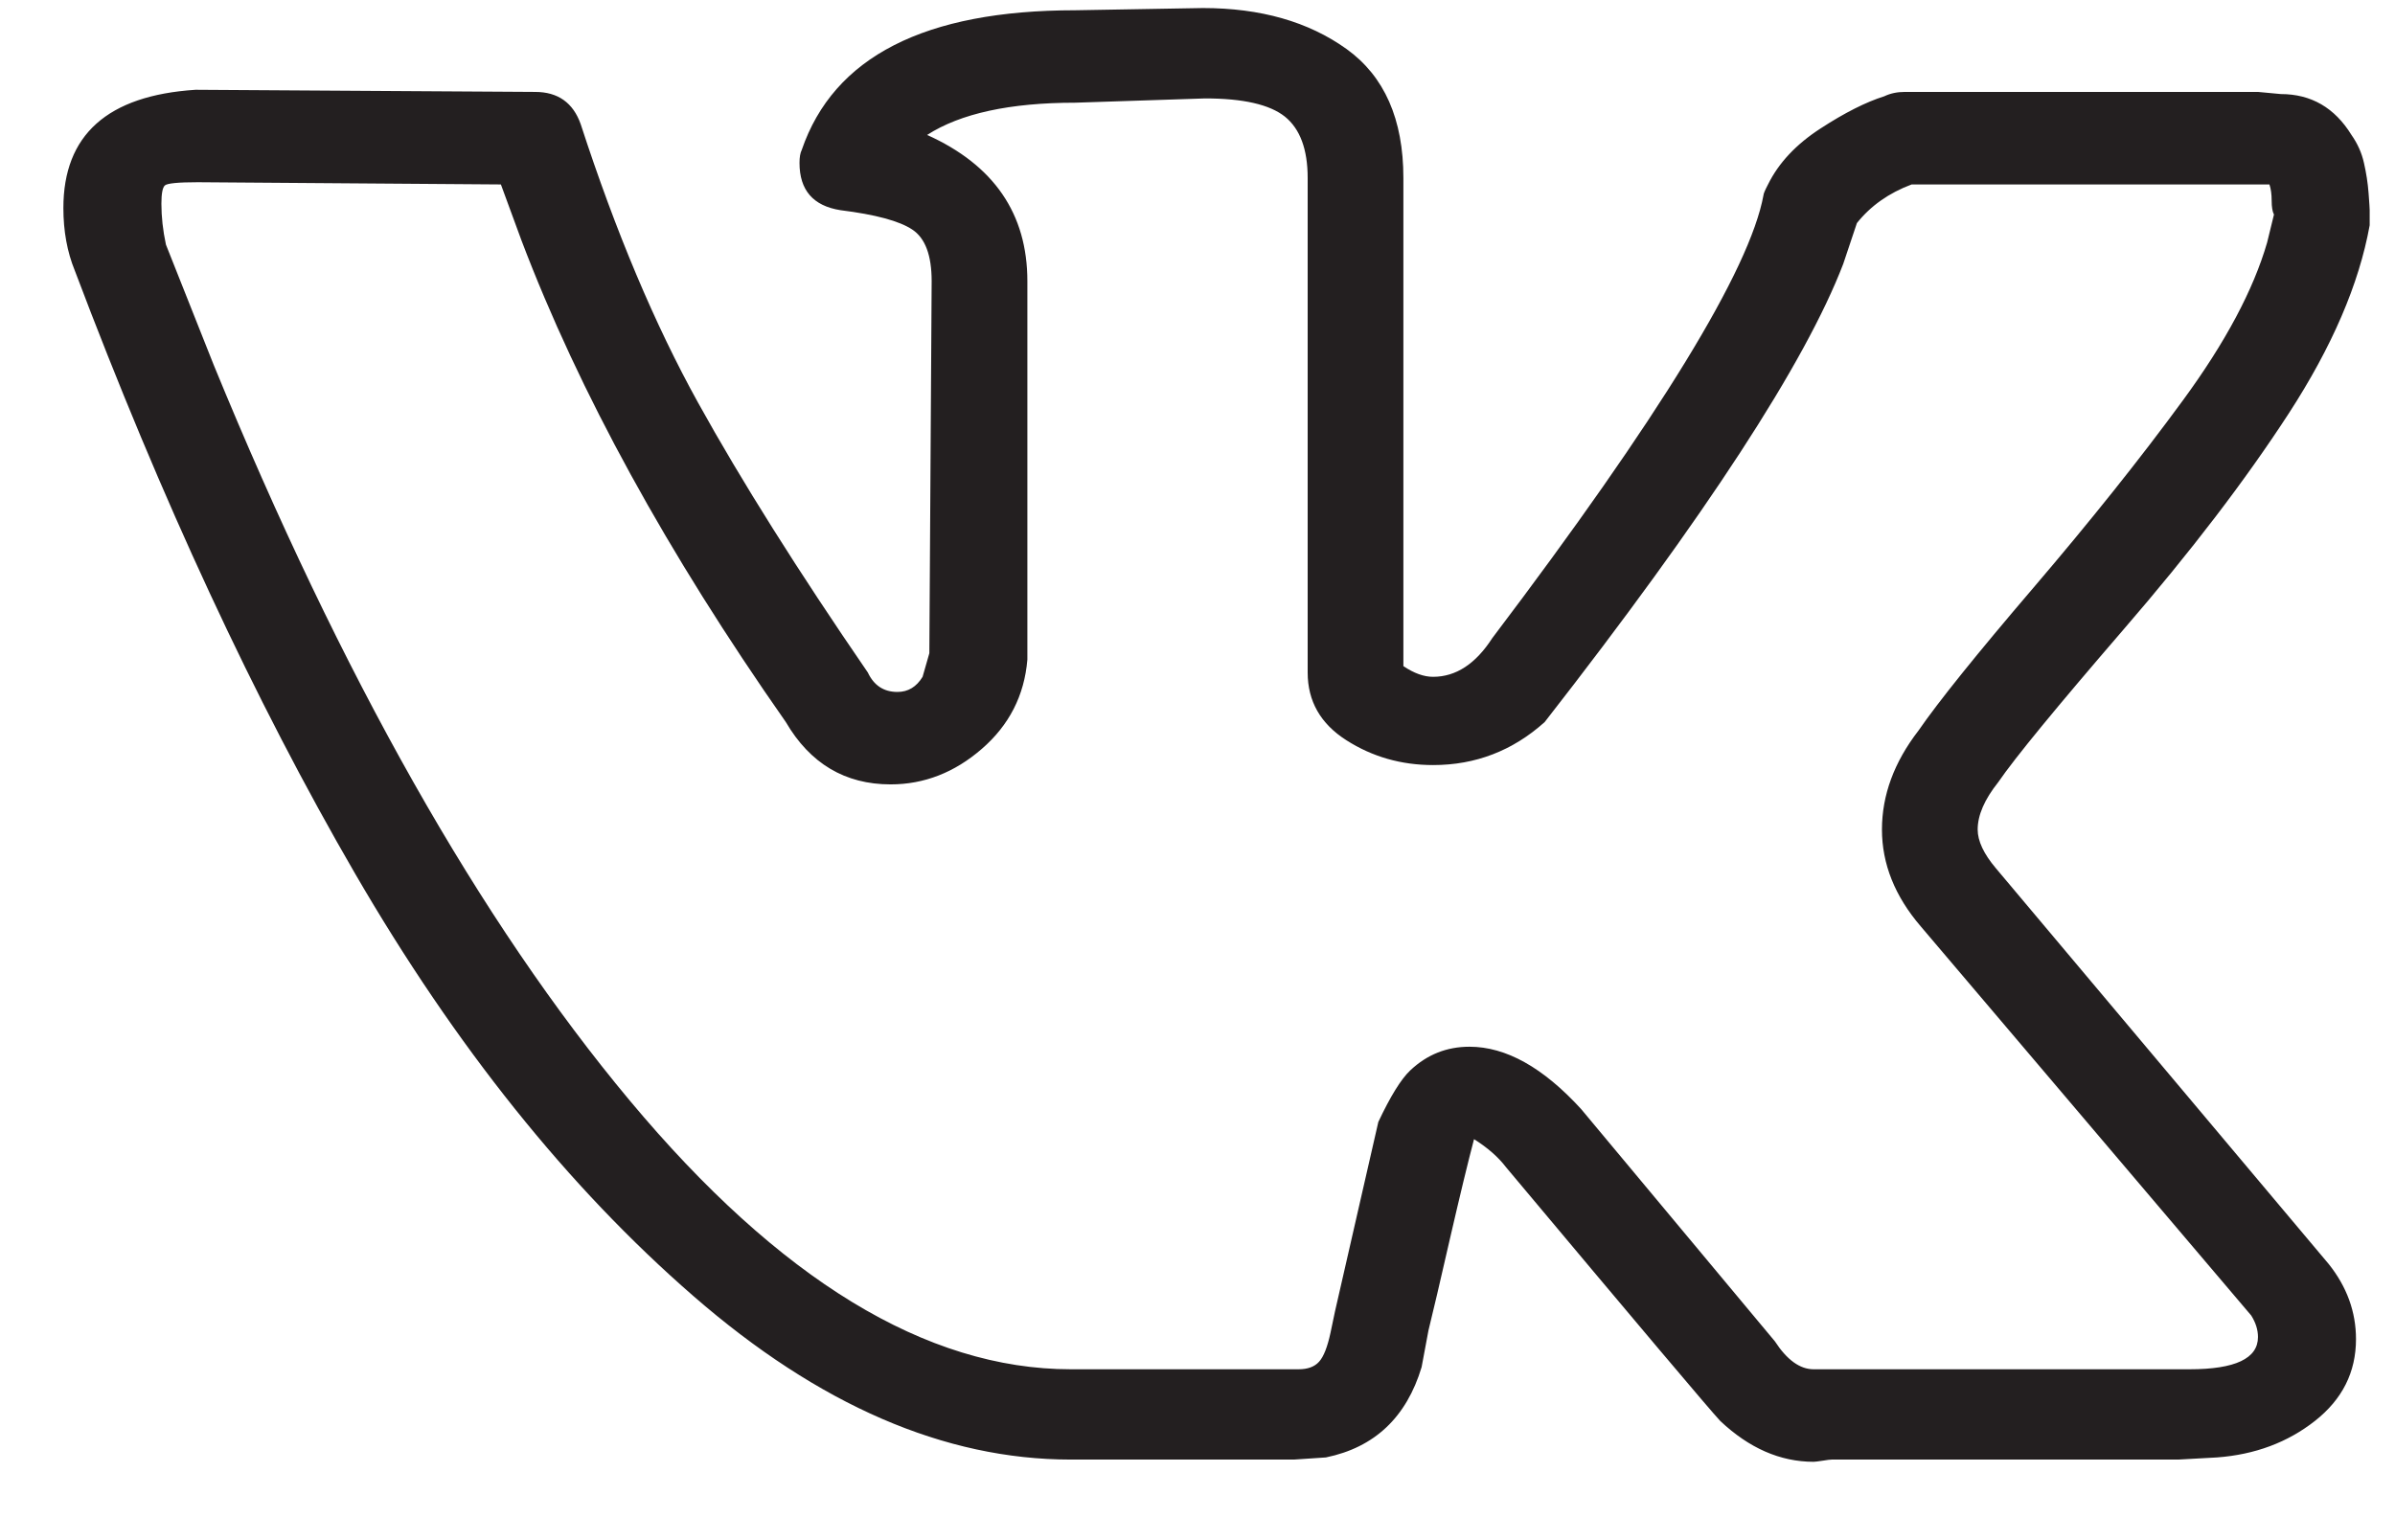
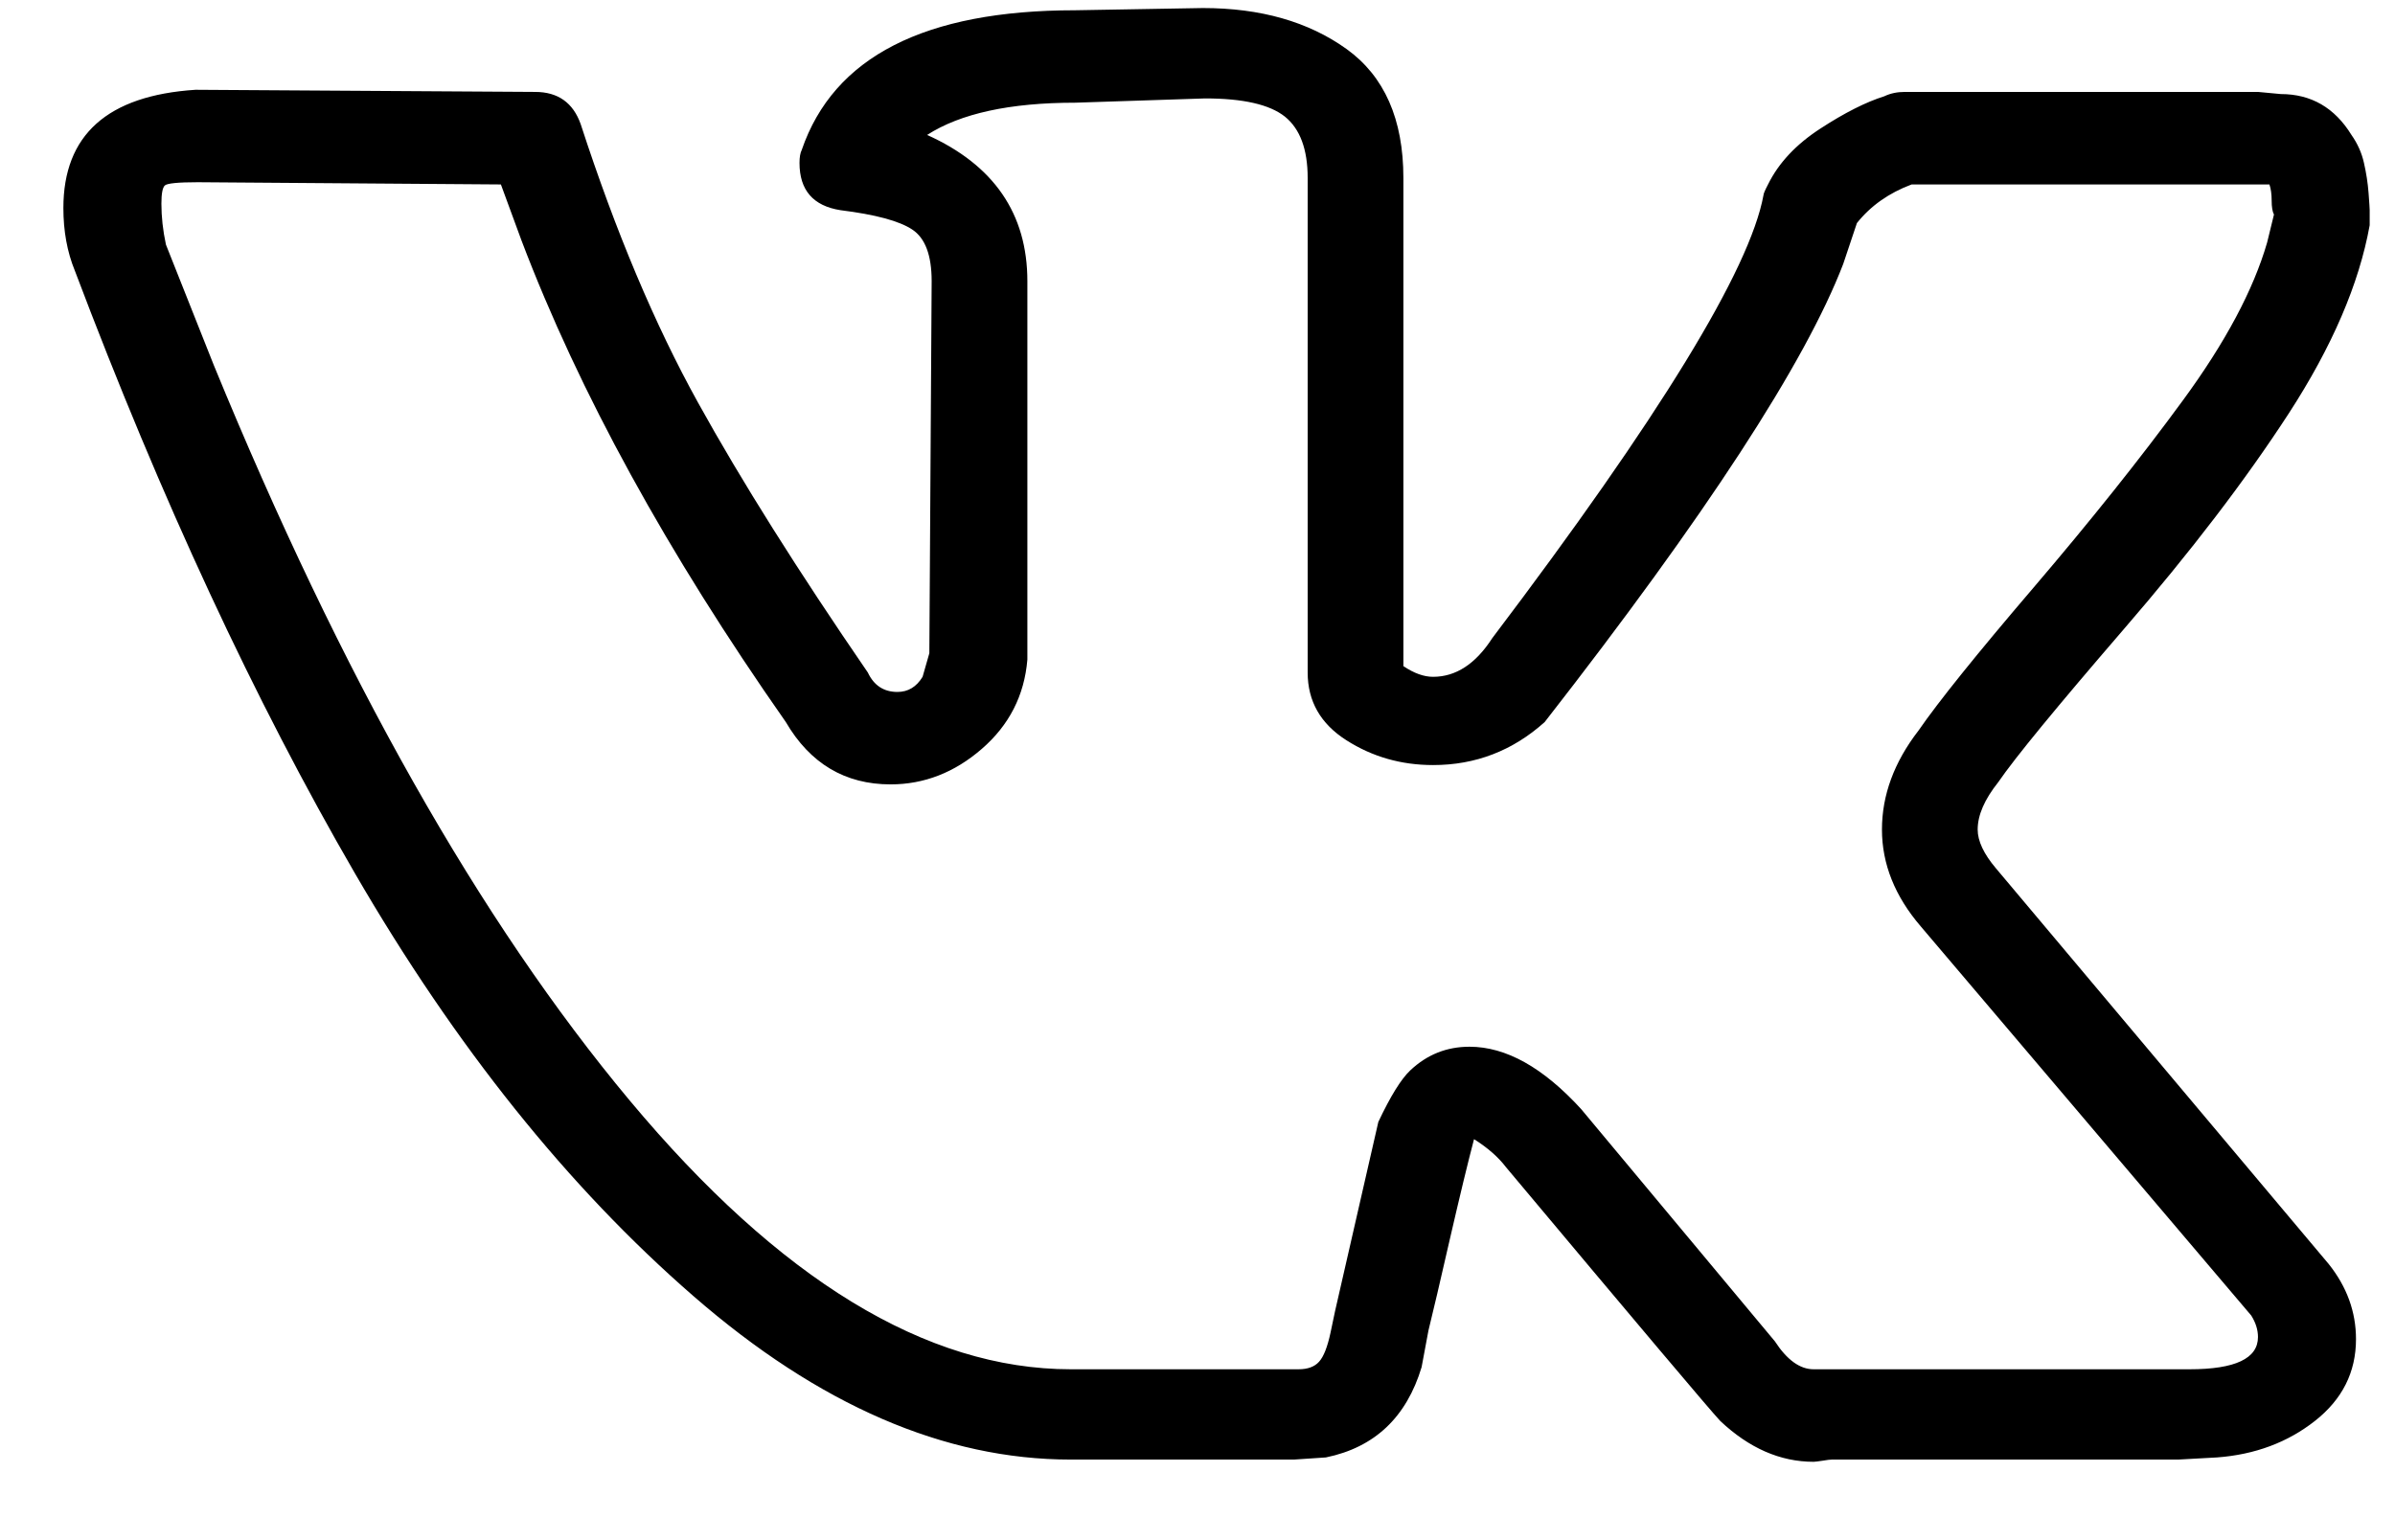
- <svg xmlns="http://www.w3.org/2000/svg" width="28" height="18" viewBox="0 0 28 18" fill="none">
-   <path d="M0.741 2.433C0.741 1.578 1.256 1.117 2.286 1.05L6.256 1.075C6.523 1.075 6.7 1.201 6.789 1.452C7.198 2.71 7.655 3.795 8.161 4.709C8.667 5.623 9.329 6.675 10.146 7.865C10.217 8.016 10.332 8.092 10.492 8.092C10.617 8.092 10.714 8.033 10.786 7.915L10.865 7.639L10.892 3.288C10.892 2.986 10.817 2.785 10.666 2.685C10.515 2.584 10.235 2.509 9.826 2.458C9.507 2.408 9.347 2.224 9.347 1.905C9.347 1.838 9.356 1.788 9.373 1.754C9.746 0.665 10.812 0.12 12.571 0.12L14.063 0.094C14.738 0.094 15.297 0.254 15.741 0.572C16.185 0.891 16.407 1.394 16.407 2.081V7.79C16.532 7.874 16.647 7.915 16.754 7.915C17.02 7.915 17.251 7.765 17.446 7.463C19.4 4.881 20.457 3.154 20.617 2.282C20.617 2.266 20.635 2.224 20.67 2.157C20.794 1.905 20.999 1.687 21.283 1.503C21.567 1.318 21.816 1.193 22.029 1.126C22.1 1.092 22.18 1.075 22.269 1.075H26.398L26.665 1.1C27.02 1.1 27.295 1.26 27.491 1.578C27.562 1.679 27.611 1.788 27.637 1.905C27.664 2.022 27.682 2.14 27.691 2.257C27.7 2.375 27.704 2.442 27.704 2.458V2.634C27.58 3.322 27.264 4.055 26.758 4.835C26.252 5.614 25.608 6.457 24.826 7.362C24.045 8.268 23.556 8.863 23.361 9.148C23.201 9.349 23.121 9.533 23.121 9.701C23.121 9.835 23.192 9.986 23.334 10.154L27.224 14.781C27.438 15.049 27.544 15.342 27.544 15.661C27.544 16.047 27.384 16.365 27.064 16.617C26.745 16.868 26.363 17.011 25.919 17.044L25.466 17.069H21.416C21.398 17.069 21.363 17.073 21.31 17.082C21.256 17.09 21.221 17.095 21.203 17.095C20.812 17.095 20.448 16.935 20.111 16.617C19.986 16.483 19.151 15.493 17.606 13.649C17.517 13.532 17.393 13.423 17.233 13.322C17.162 13.591 17.069 13.976 16.953 14.479C16.838 14.982 16.754 15.342 16.7 15.56L16.62 15.988C16.443 16.575 16.07 16.927 15.501 17.044L15.128 17.069H12.517C11.043 17.069 9.573 16.432 8.108 15.158C6.642 13.884 5.324 12.237 4.151 10.216C2.979 8.196 1.887 5.845 0.874 3.163C0.785 2.945 0.741 2.701 0.741 2.433ZM16.754 8.947C16.381 8.947 16.043 8.85 15.741 8.657C15.439 8.465 15.288 8.2 15.288 7.865V2.081C15.288 1.746 15.199 1.507 15.022 1.364C14.844 1.222 14.533 1.151 14.089 1.151L12.571 1.201C11.807 1.201 11.229 1.327 10.839 1.578C11.62 1.93 12.011 2.5 12.011 3.288V7.714C11.976 8.133 11.798 8.481 11.478 8.758C11.159 9.035 10.803 9.173 10.412 9.173C9.88 9.173 9.471 8.93 9.187 8.444C7.801 6.465 6.771 4.588 6.096 2.81L5.856 2.157L2.313 2.131C2.082 2.131 1.953 2.144 1.927 2.169C1.9 2.194 1.887 2.266 1.887 2.383C1.887 2.534 1.904 2.693 1.94 2.861L2.499 4.269C3.991 7.907 5.612 10.774 7.362 12.87C9.111 14.965 10.83 16.013 12.517 16.013H15.182C15.288 16.013 15.368 15.984 15.421 15.925C15.475 15.866 15.519 15.753 15.555 15.586L15.608 15.334L16.114 13.121C16.256 12.819 16.381 12.618 16.487 12.518C16.683 12.333 16.913 12.241 17.18 12.241C17.606 12.241 18.041 12.484 18.485 12.97L20.75 15.686C20.892 15.904 21.043 16.013 21.203 16.013H25.599C26.132 16.013 26.398 15.887 26.398 15.636C26.398 15.552 26.372 15.468 26.319 15.384L22.455 10.833C22.153 10.481 22.002 10.103 22.002 9.701C22.002 9.299 22.144 8.913 22.429 8.544C22.66 8.209 23.108 7.651 23.774 6.872C24.44 6.092 25.022 5.363 25.519 4.684C26.017 4.005 26.345 3.389 26.505 2.836L26.585 2.509C26.567 2.475 26.558 2.421 26.558 2.345C26.558 2.27 26.549 2.207 26.532 2.157H22.349C22.082 2.257 21.869 2.408 21.709 2.609L21.549 3.087C21.105 4.244 19.942 6.029 18.059 8.444C17.686 8.779 17.251 8.947 16.754 8.947Z" fill="#231F20" />
+ <svg xmlns="http://www.w3.org/2000/svg" width="28" height="18" viewBox="0 0 28 18" fill="currentColor">
+   <path d="M0.741 2.433C0.741 1.578 1.256 1.117 2.286 1.05L6.256 1.075C6.523 1.075 6.7 1.201 6.789 1.452C7.198 2.71 7.655 3.795 8.161 4.709C8.667 5.623 9.329 6.675 10.146 7.865C10.217 8.016 10.332 8.092 10.492 8.092C10.617 8.092 10.714 8.033 10.786 7.915L10.865 7.639L10.892 3.288C10.892 2.986 10.817 2.785 10.666 2.685C10.515 2.584 10.235 2.509 9.826 2.458C9.507 2.408 9.347 2.224 9.347 1.905C9.347 1.838 9.356 1.788 9.373 1.754C9.746 0.665 10.812 0.12 12.571 0.12L14.063 0.094C14.738 0.094 15.297 0.254 15.741 0.572C16.185 0.891 16.407 1.394 16.407 2.081V7.79C16.532 7.874 16.647 7.915 16.754 7.915C17.02 7.915 17.251 7.765 17.446 7.463C19.4 4.881 20.457 3.154 20.617 2.282C20.617 2.266 20.635 2.224 20.67 2.157C20.794 1.905 20.999 1.687 21.283 1.503C21.567 1.318 21.816 1.193 22.029 1.126C22.1 1.092 22.18 1.075 22.269 1.075H26.398L26.665 1.1C27.02 1.1 27.295 1.26 27.491 1.578C27.562 1.679 27.611 1.788 27.637 1.905C27.664 2.022 27.682 2.14 27.691 2.257C27.7 2.375 27.704 2.442 27.704 2.458V2.634C27.58 3.322 27.264 4.055 26.758 4.835C26.252 5.614 25.608 6.457 24.826 7.362C24.045 8.268 23.556 8.863 23.361 9.148C23.201 9.349 23.121 9.533 23.121 9.701C23.121 9.835 23.192 9.986 23.334 10.154L27.224 14.781C27.438 15.049 27.544 15.342 27.544 15.661C27.544 16.047 27.384 16.365 27.064 16.617C26.745 16.868 26.363 17.011 25.919 17.044L25.466 17.069H21.416C21.398 17.069 21.363 17.073 21.31 17.082C21.256 17.09 21.221 17.095 21.203 17.095C20.812 17.095 20.448 16.935 20.111 16.617C19.986 16.483 19.151 15.493 17.606 13.649C17.517 13.532 17.393 13.423 17.233 13.322C17.162 13.591 17.069 13.976 16.953 14.479C16.838 14.982 16.754 15.342 16.7 15.56L16.62 15.988C16.443 16.575 16.07 16.927 15.501 17.044L15.128 17.069H12.517C11.043 17.069 9.573 16.432 8.108 15.158C6.642 13.884 5.324 12.237 4.151 10.216C2.979 8.196 1.887 5.845 0.874 3.163C0.785 2.945 0.741 2.701 0.741 2.433ZM16.754 8.947C16.381 8.947 16.043 8.85 15.741 8.657C15.439 8.465 15.288 8.2 15.288 7.865V2.081C15.288 1.746 15.199 1.507 15.022 1.364C14.844 1.222 14.533 1.151 14.089 1.151L12.571 1.201C11.807 1.201 11.229 1.327 10.839 1.578C11.62 1.93 12.011 2.5 12.011 3.288V7.714C11.976 8.133 11.798 8.481 11.478 8.758C11.159 9.035 10.803 9.173 10.412 9.173C9.88 9.173 9.471 8.93 9.187 8.444C7.801 6.465 6.771 4.588 6.096 2.81L5.856 2.157L2.313 2.131C2.082 2.131 1.953 2.144 1.927 2.169C1.9 2.194 1.887 2.266 1.887 2.383C1.887 2.534 1.904 2.693 1.94 2.861L2.499 4.269C3.991 7.907 5.612 10.774 7.362 12.87C9.111 14.965 10.83 16.013 12.517 16.013H15.182C15.288 16.013 15.368 15.984 15.421 15.925C15.475 15.866 15.519 15.753 15.555 15.586L15.608 15.334L16.114 13.121C16.256 12.819 16.381 12.618 16.487 12.518C16.683 12.333 16.913 12.241 17.18 12.241C17.606 12.241 18.041 12.484 18.485 12.97L20.75 15.686C20.892 15.904 21.043 16.013 21.203 16.013H25.599C26.132 16.013 26.398 15.887 26.398 15.636C26.398 15.552 26.372 15.468 26.319 15.384L22.455 10.833C22.153 10.481 22.002 10.103 22.002 9.701C22.002 9.299 22.144 8.913 22.429 8.544C22.66 8.209 23.108 7.651 23.774 6.872C24.44 6.092 25.022 5.363 25.519 4.684C26.017 4.005 26.345 3.389 26.505 2.836L26.585 2.509C26.567 2.475 26.558 2.421 26.558 2.345C26.558 2.27 26.549 2.207 26.532 2.157H22.349C22.082 2.257 21.869 2.408 21.709 2.609L21.549 3.087C21.105 4.244 19.942 6.029 18.059 8.444C17.686 8.779 17.251 8.947 16.754 8.947Z" fill="currentColor" />
</svg>
